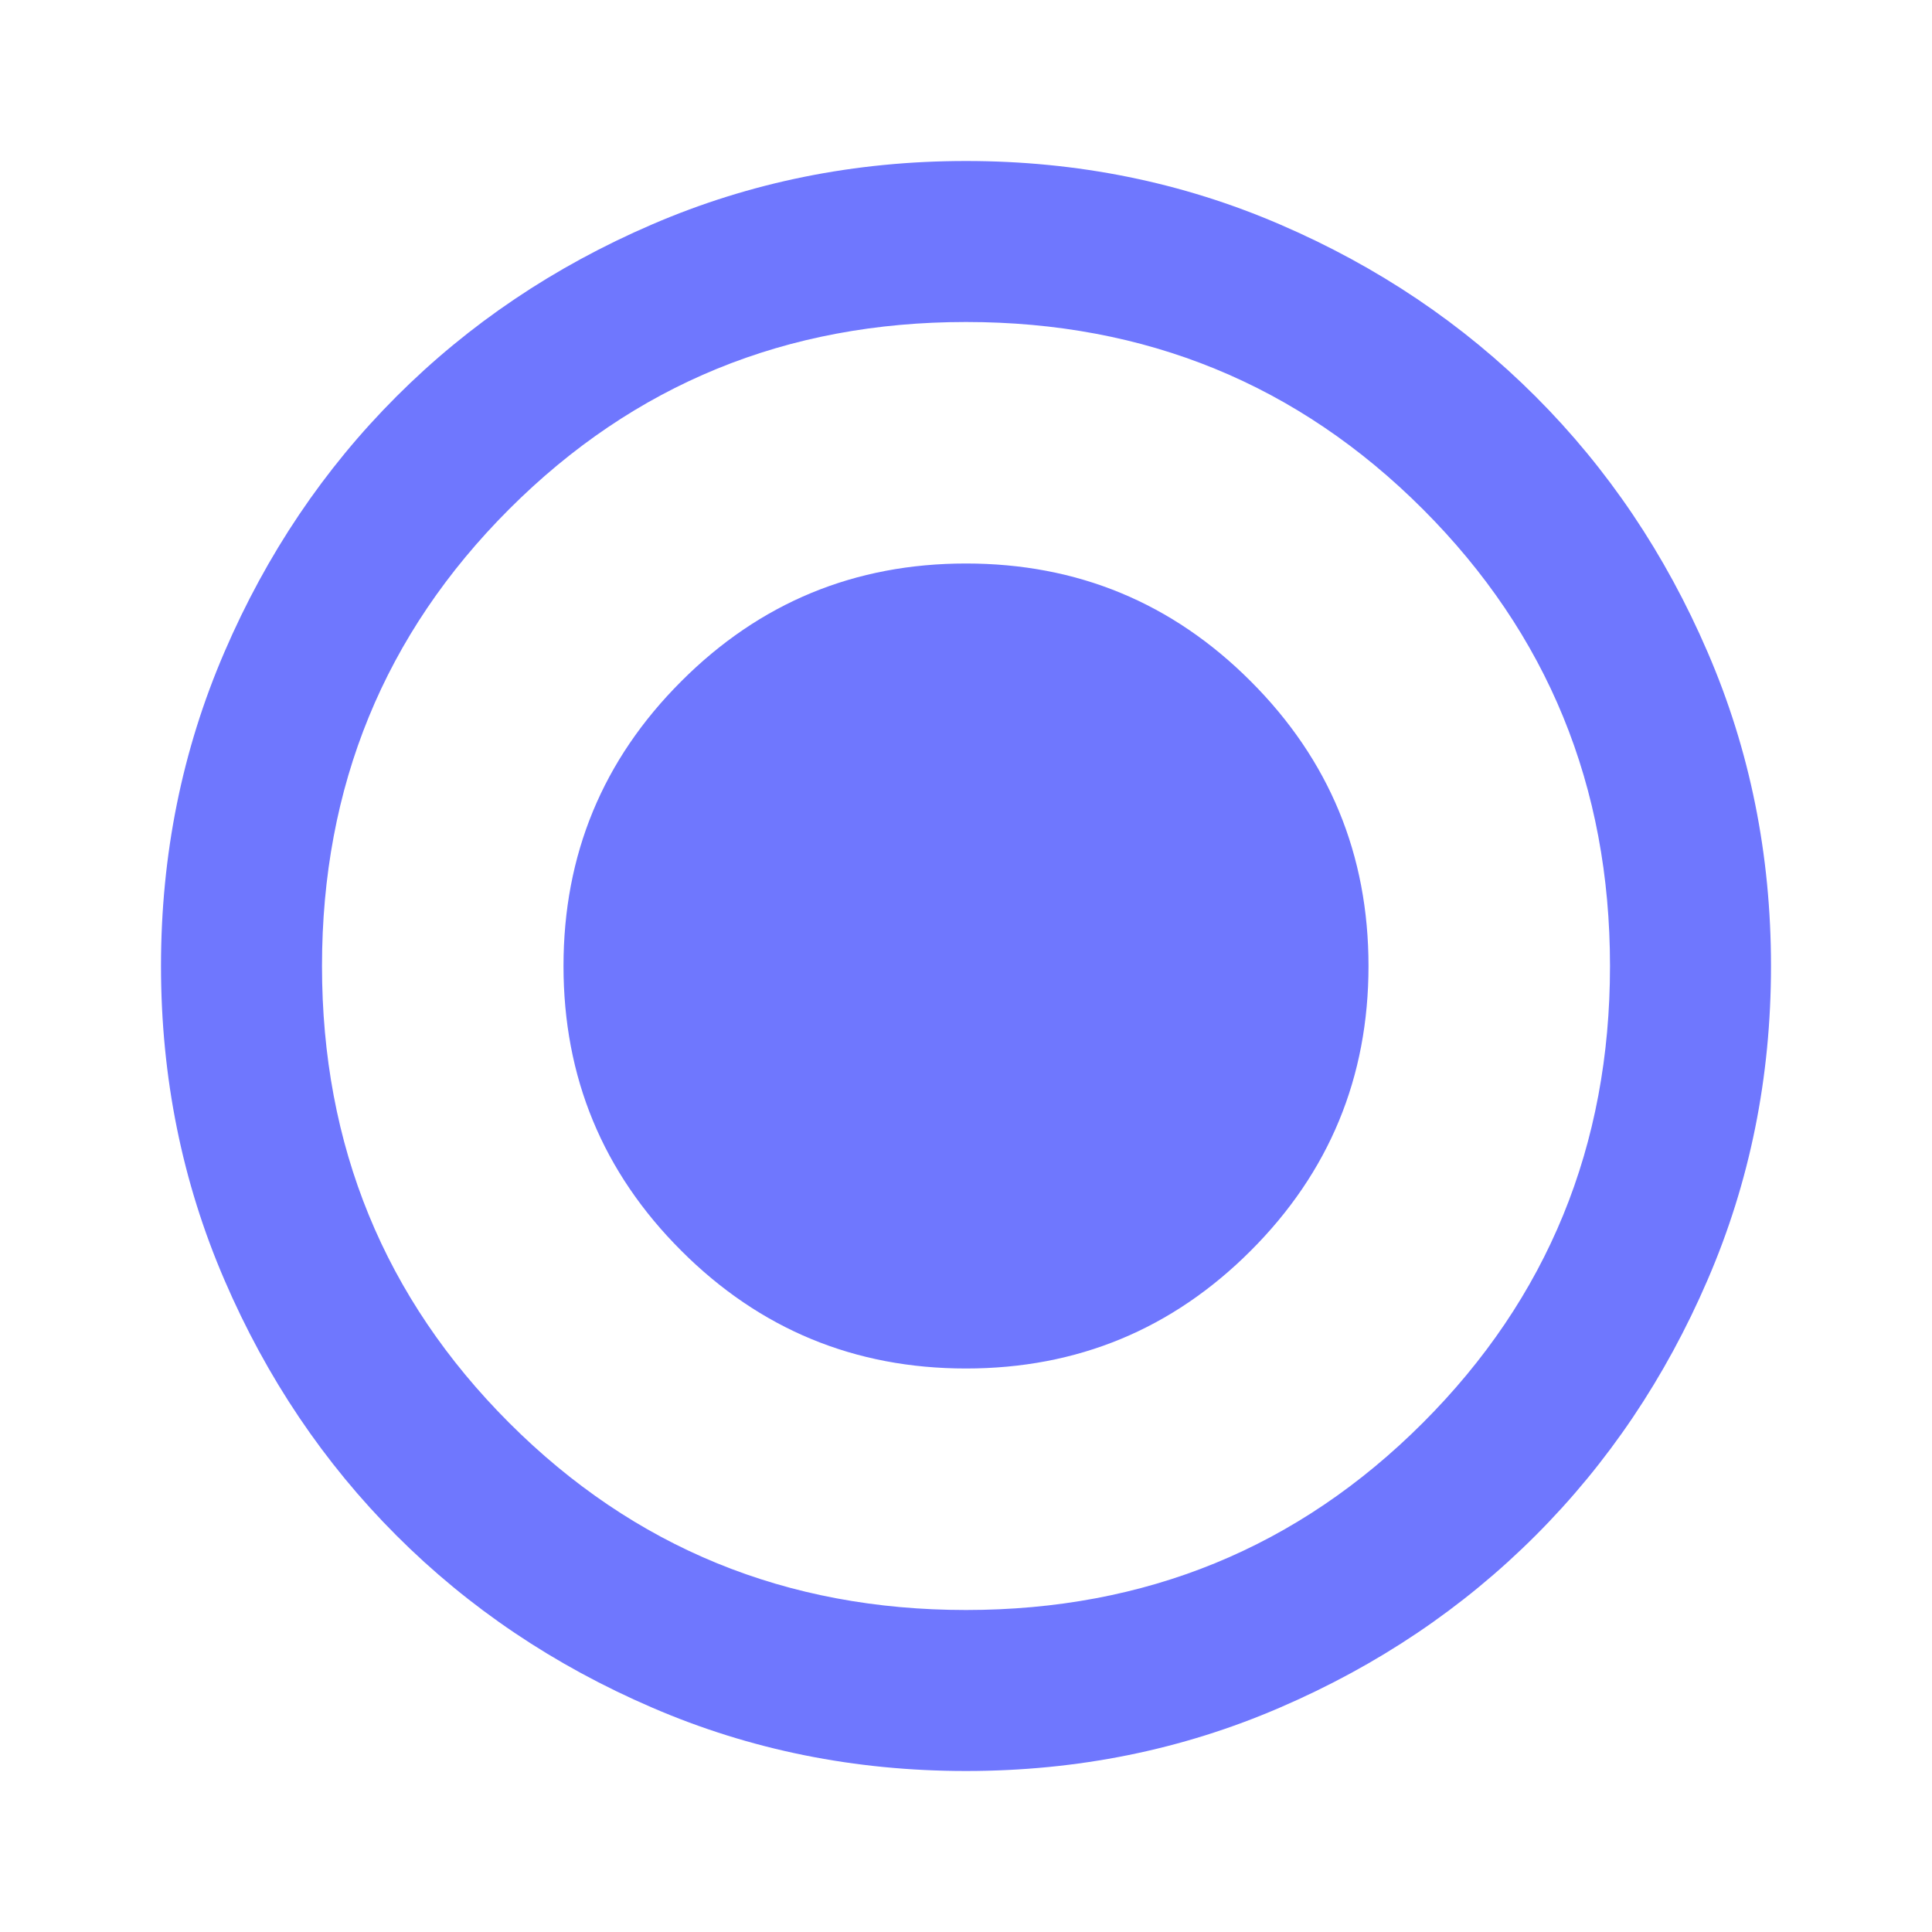
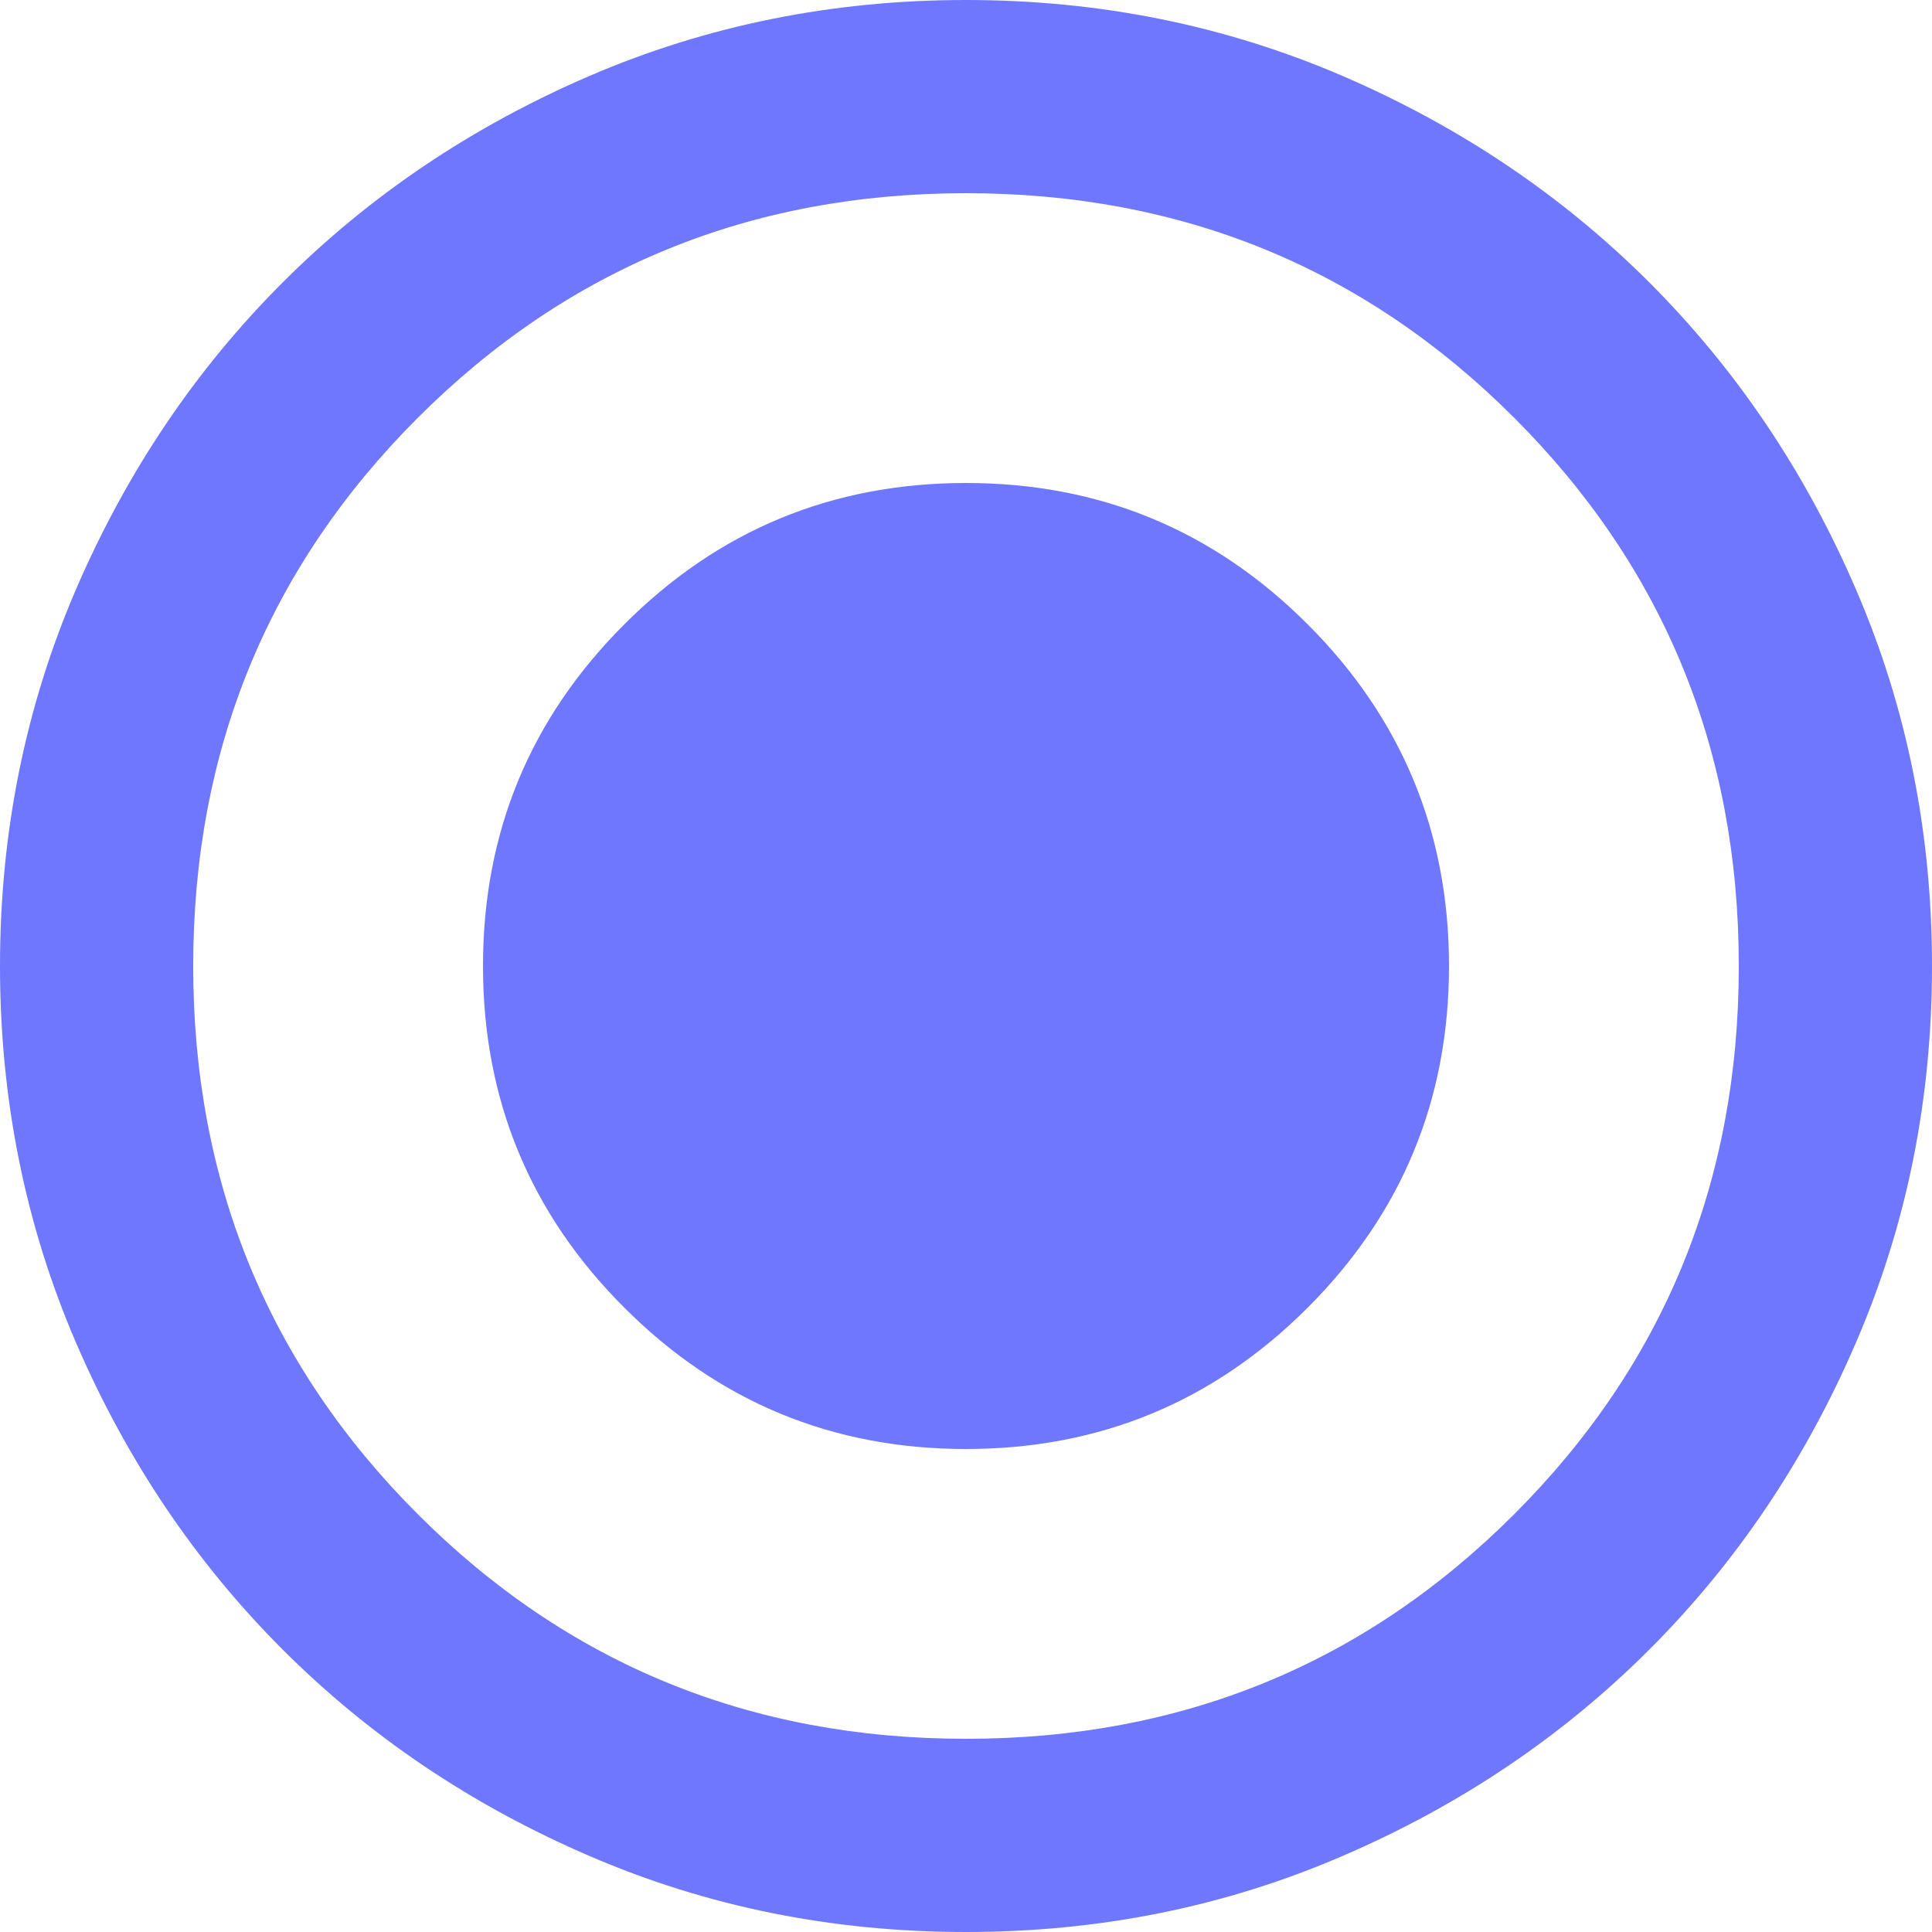
- <svg xmlns="http://www.w3.org/2000/svg" width="24" height="24" viewBox="0 0 24 24" fill="none">
-   <path d="M12 17C13.383 17 14.562 16.512 15.537 15.537C16.512 14.562 17 13.383 17 12C17 10.617 16.512 9.438 15.537 8.463C14.562 7.487 13.383 7 12 7C10.617 7 9.438 7.487 8.463 8.463C7.487 9.438 7 10.617 7 12C7 13.383 7.487 14.562 8.463 15.537C9.438 16.512 10.617 17 12 17ZM12 22C10.617 22 9.317 21.738 8.1 21.212C6.883 20.688 5.825 19.975 4.925 19.075C4.025 18.175 3.312 17.117 2.788 15.9C2.263 14.683 2 13.383 2 12C2 10.617 2.263 9.317 2.788 8.1C3.312 6.883 4.025 5.825 4.925 4.925C5.825 4.025 6.883 3.312 8.1 2.788C9.317 2.263 10.617 2 12 2C13.383 2 14.683 2.263 15.9 2.788C17.117 3.312 18.175 4.025 19.075 4.925C19.975 5.825 20.688 6.883 21.212 8.1C21.738 9.317 22 10.617 22 12C22 13.383 21.738 14.683 21.212 15.9C20.688 17.117 19.975 18.175 19.075 19.075C18.175 19.975 17.117 20.688 15.9 21.212C14.683 21.738 13.383 22 12 22ZM12 20C14.233 20 16.125 19.225 17.675 17.675C19.225 16.125 20 14.233 20 12C20 9.767 19.225 7.875 17.675 6.325C16.125 4.775 14.233 4 12 4C9.767 4 7.875 4.775 6.325 6.325C4.775 7.875 4 9.767 4 12C4 14.233 4.775 16.125 6.325 17.675C7.875 19.225 9.767 20 12 20Z" fill="#6F77FE" />
+ <svg xmlns="http://www.w3.org/2000/svg" width="20" height="20" viewBox="0 0 20 20" fill="none">
+   <path d="M10 15C11.383 15 12.562 14.512 13.537 13.537C14.512 12.562 15 11.383 15 10C15 8.617 14.512 7.438 13.537 6.463C12.562 5.487 11.383 5 10 5C8.617 5 7.438 5.487 6.463 6.463C5.487 7.438 5 8.617 5 10C5 11.383 5.487 12.562 6.463 13.537C7.438 14.512 8.617 15 10 15ZM10 20C8.617 20 7.317 19.738 6.1 19.212C4.883 18.688 3.825 17.975 2.925 17.075C2.025 16.175 1.312 15.117 0.787 13.9C0.263 12.683 0 11.383 0 10C0 8.617 0.263 7.317 0.787 6.1C1.312 4.883 2.025 3.825 2.925 2.925C3.825 2.025 4.883 1.312 6.1 0.787C7.317 0.263 8.617 0 10 0C11.383 0 12.683 0.263 13.9 0.787C15.117 1.312 16.175 2.025 17.075 2.925C17.975 3.825 18.688 4.883 19.212 6.1C19.738 7.317 20 8.617 20 10C20 11.383 19.738 12.683 19.212 13.9C18.688 15.117 17.975 16.175 17.075 17.075C16.175 17.975 15.117 18.688 13.9 19.212C12.683 19.738 11.383 20 10 20ZM10 18C12.233 18 14.125 17.225 15.675 15.675C17.225 14.125 18 12.233 18 10C18 7.767 17.225 5.875 15.675 4.325C14.125 2.775 12.233 2 10 2C7.767 2 5.875 2.775 4.325 4.325C2.775 5.875 2 7.767 2 10C2 12.233 2.775 14.125 4.325 15.675C5.875 17.225 7.767 18 10 18Z" fill="#6F77FE" />
</svg>
